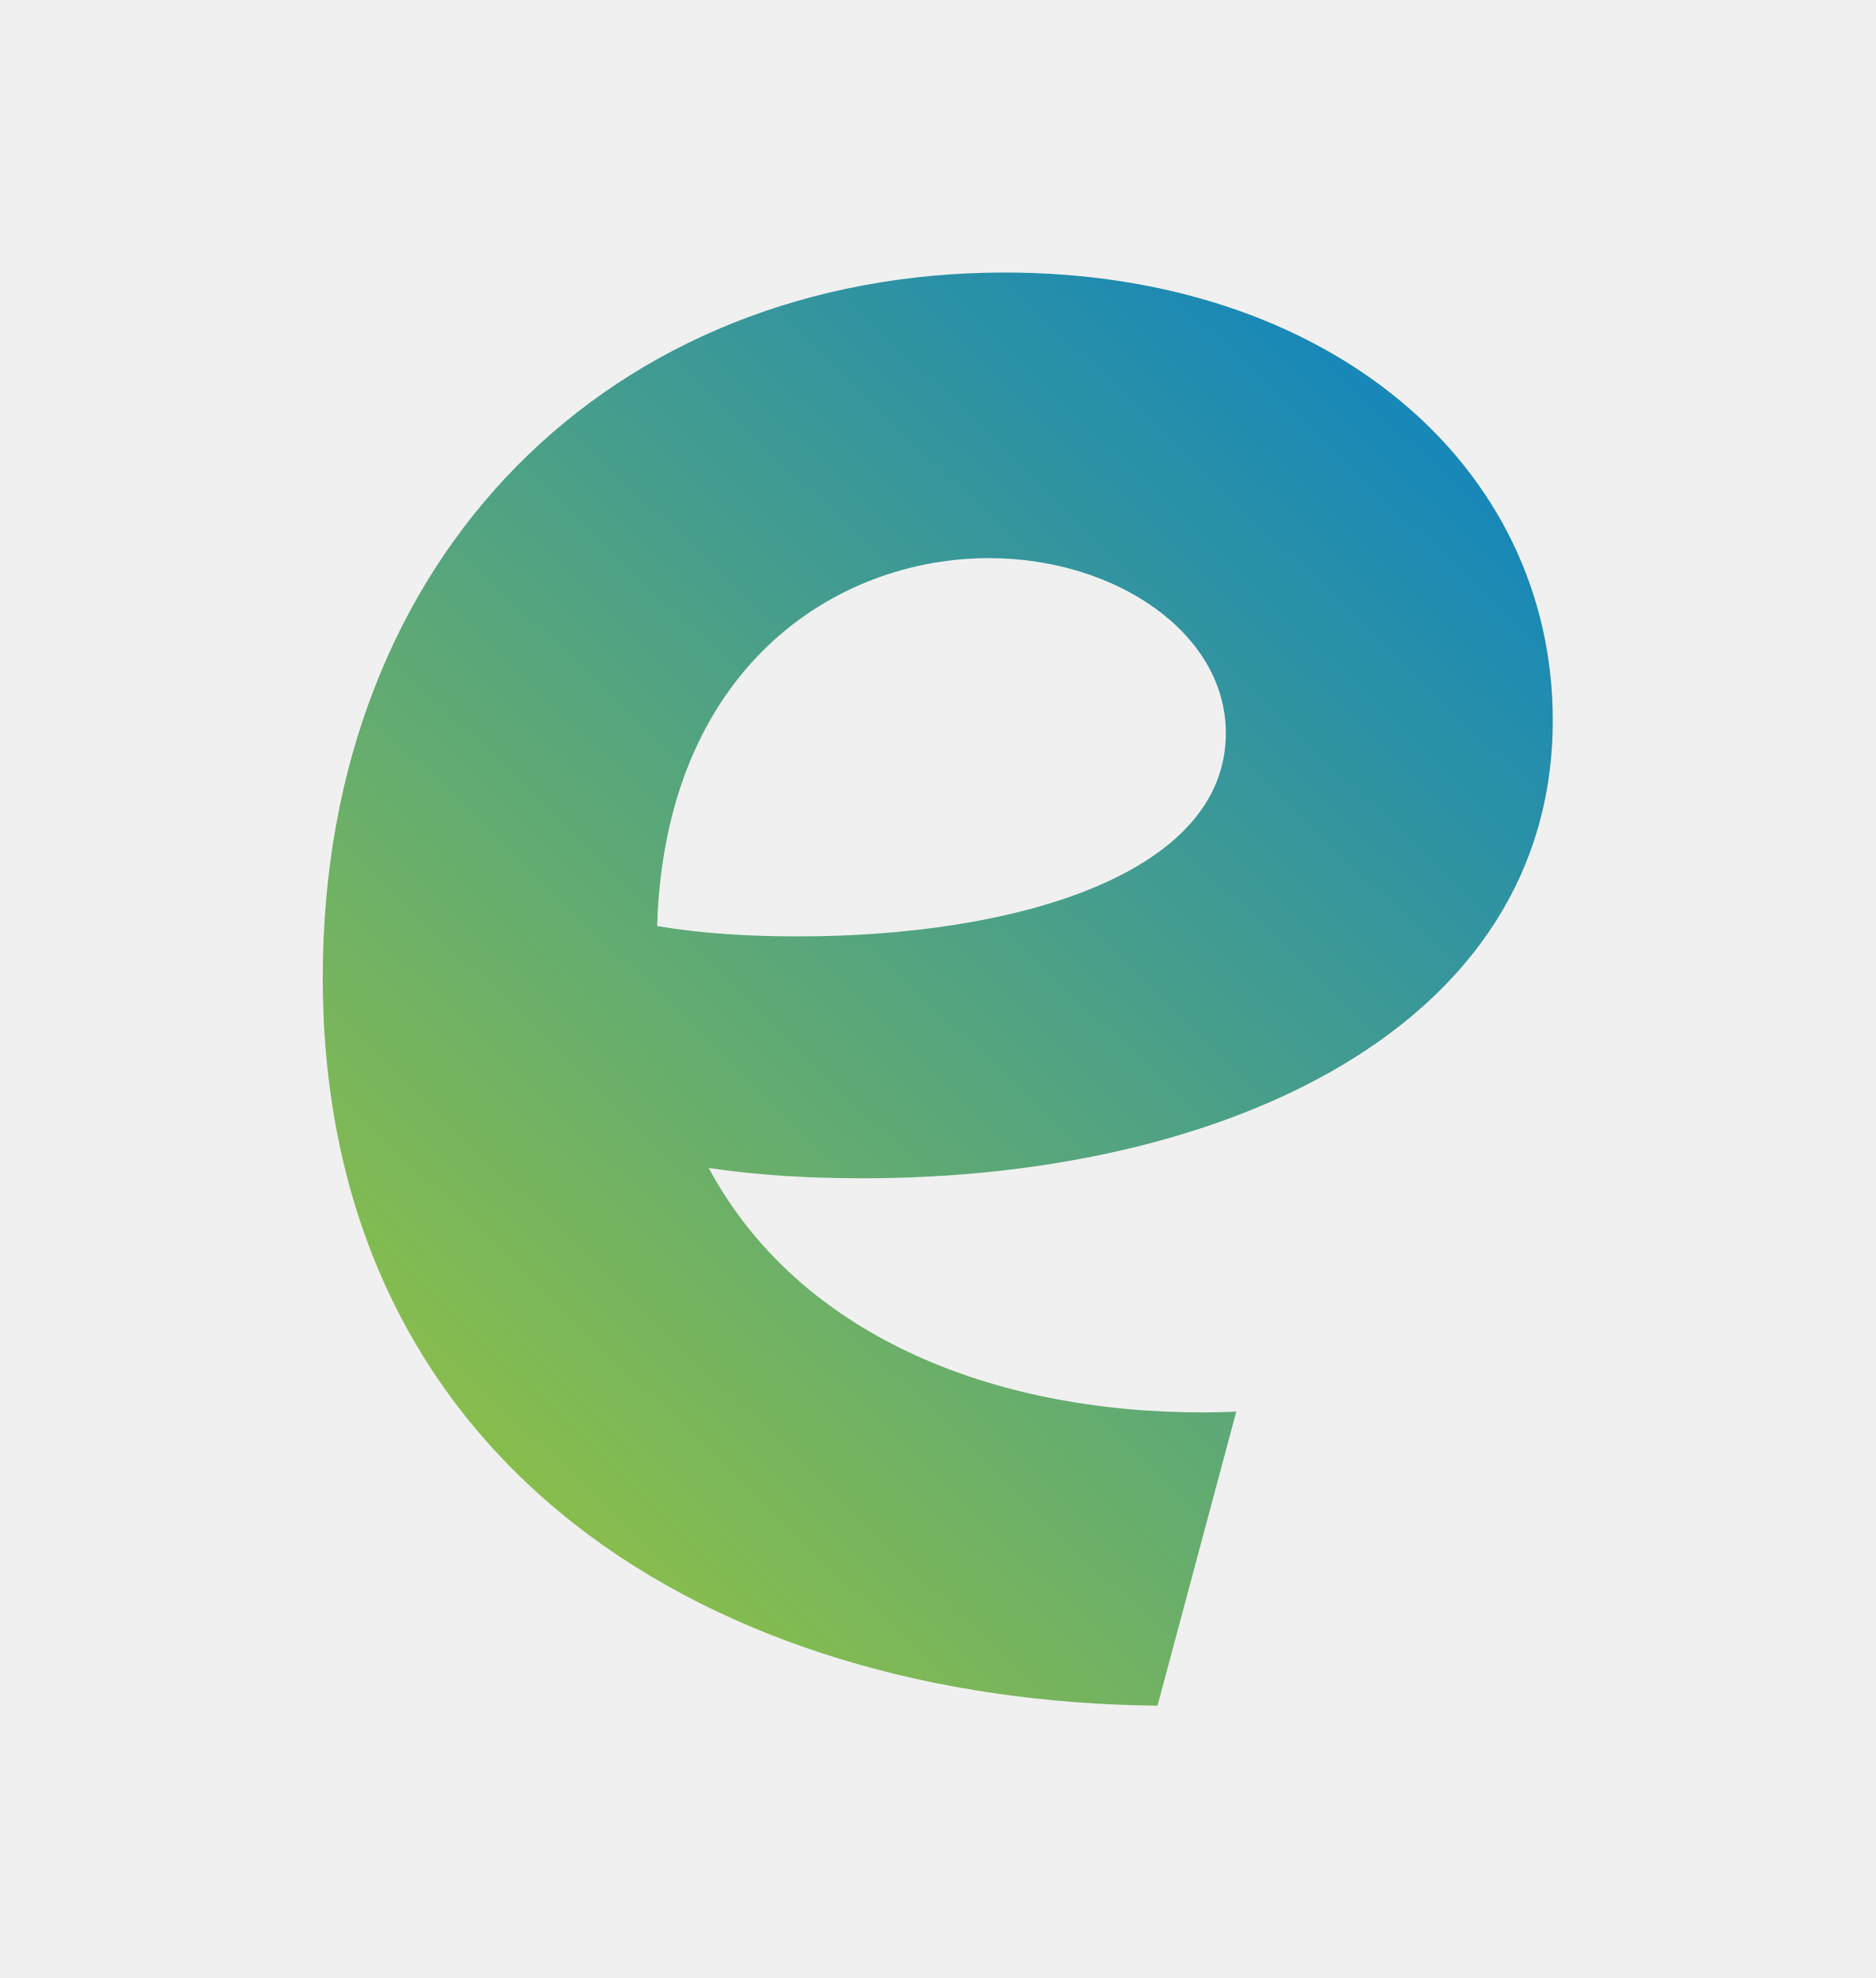
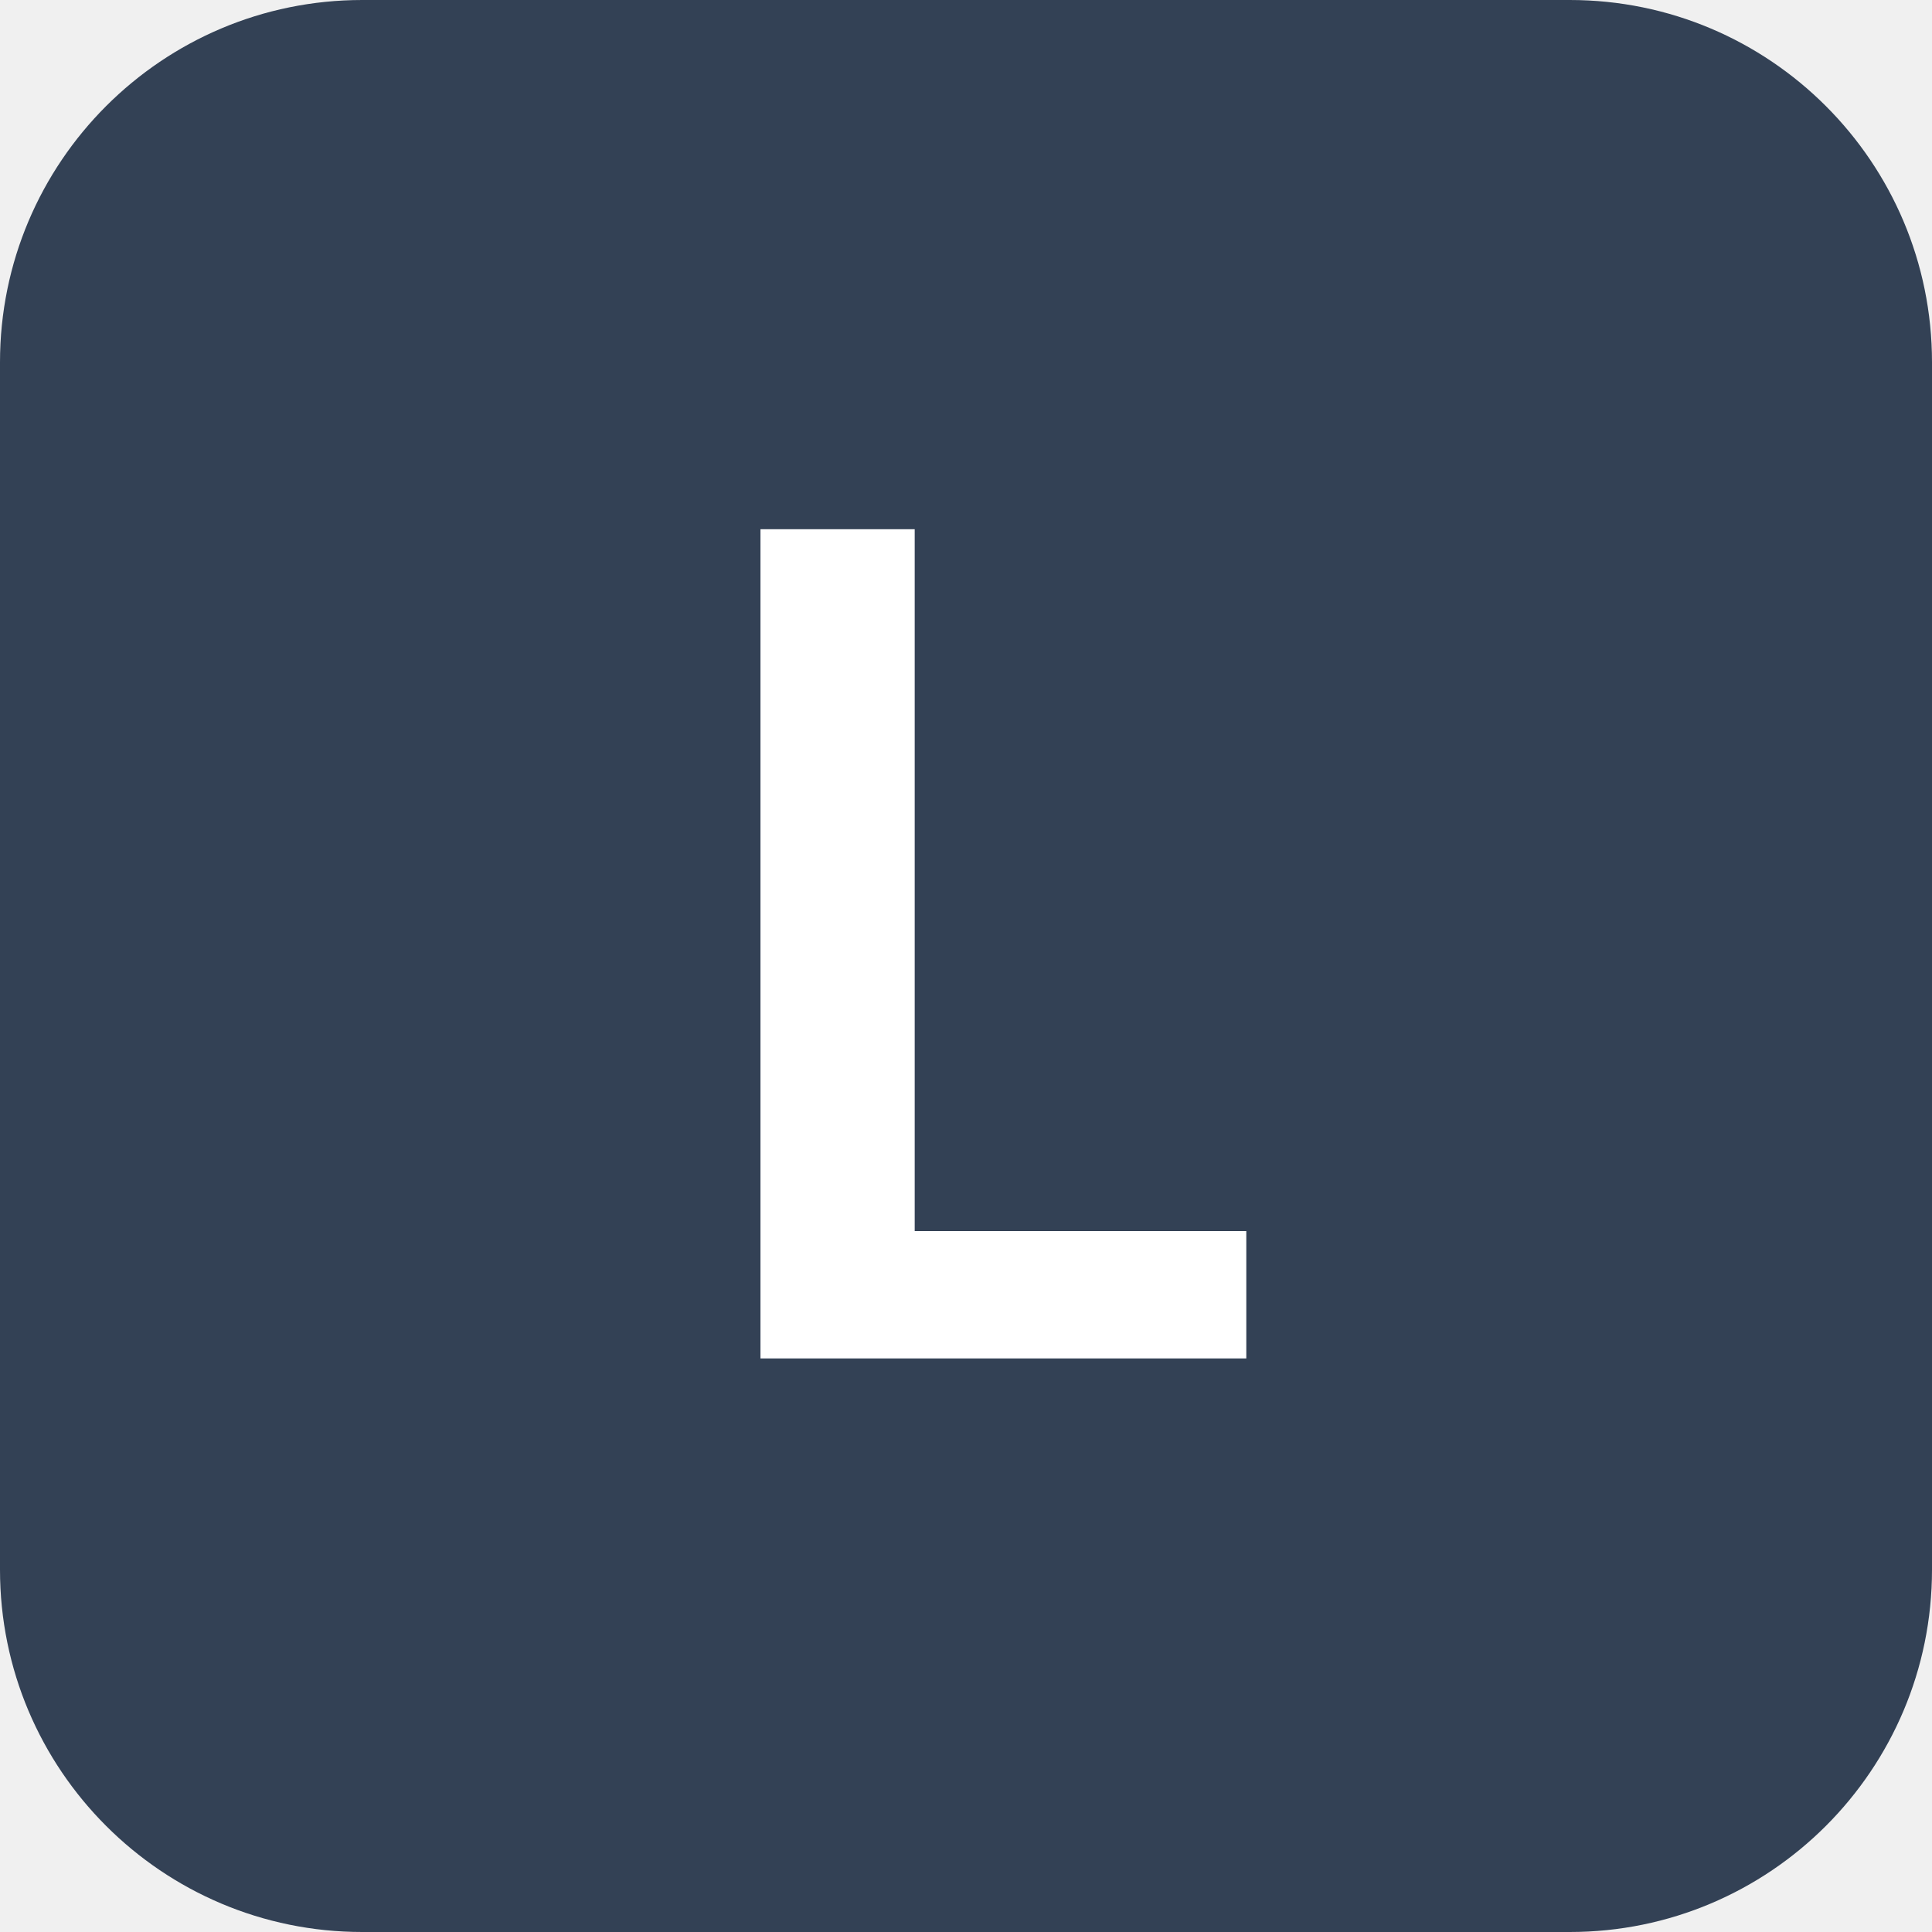
- <svg xmlns="http://www.w3.org/2000/svg" id="Ebene_1" data-name="Ebene 1" viewBox="0 0 216.54 228.41">
-   <defs>
-     <style>
-       .cls-1 {
-         fill: url(#Unbenannter_Verlauf_11);
-         stroke-width: 0px;
-       }
-     </style>
-     <linearGradient id="Unbenannter_Verlauf_11" data-name="Unbenannter Verlauf 11" x1="49.44" y1="174.43" x2="174.71" y2="44.26" gradientUnits="userSpaceOnUse">
-       <stop offset="0" stop-color="#8fc046" />
-       <stop offset="1" stop-color="#1084c0" />
-     </linearGradient>
-   </defs>
-   <path class="cls-1" d="M142.73,163.01c-1.29.05-2.58.09-3.85.09-24.37,0-46.65-8.91-57.05-28.23,5.94.89,11.89,1.19,17.83,1.19,41.9,0,79.64-17.53,79.64-52.89,0-29.42-25.85-51.7-63.29-51.7-45.17,0-78.74,32.39-78.74,81.42,0,56.54,45.24,83.59,96.39,84.07l9.09-33.94ZM114.21,64.45c14.56,0,27.34,8.62,27.34,20.21,0,16.34-24.37,23.47-49.33,23.47-5.65,0-10.99-.3-16.34-1.19.89-29.71,20.5-42.49,38.33-42.49Z" />
+ <svg xmlns="http://www.w3.org/2000/svg" viewBox="0 0 64 64">
+   <rect width="64" height="64" rx="12" fill="#334155" />
+   <text x="32" y="45" font-family="Lato, sans-serif" font-size="38" font-weight="700" fill="#ffffff" text-anchor="middle">L</text>
</svg>
